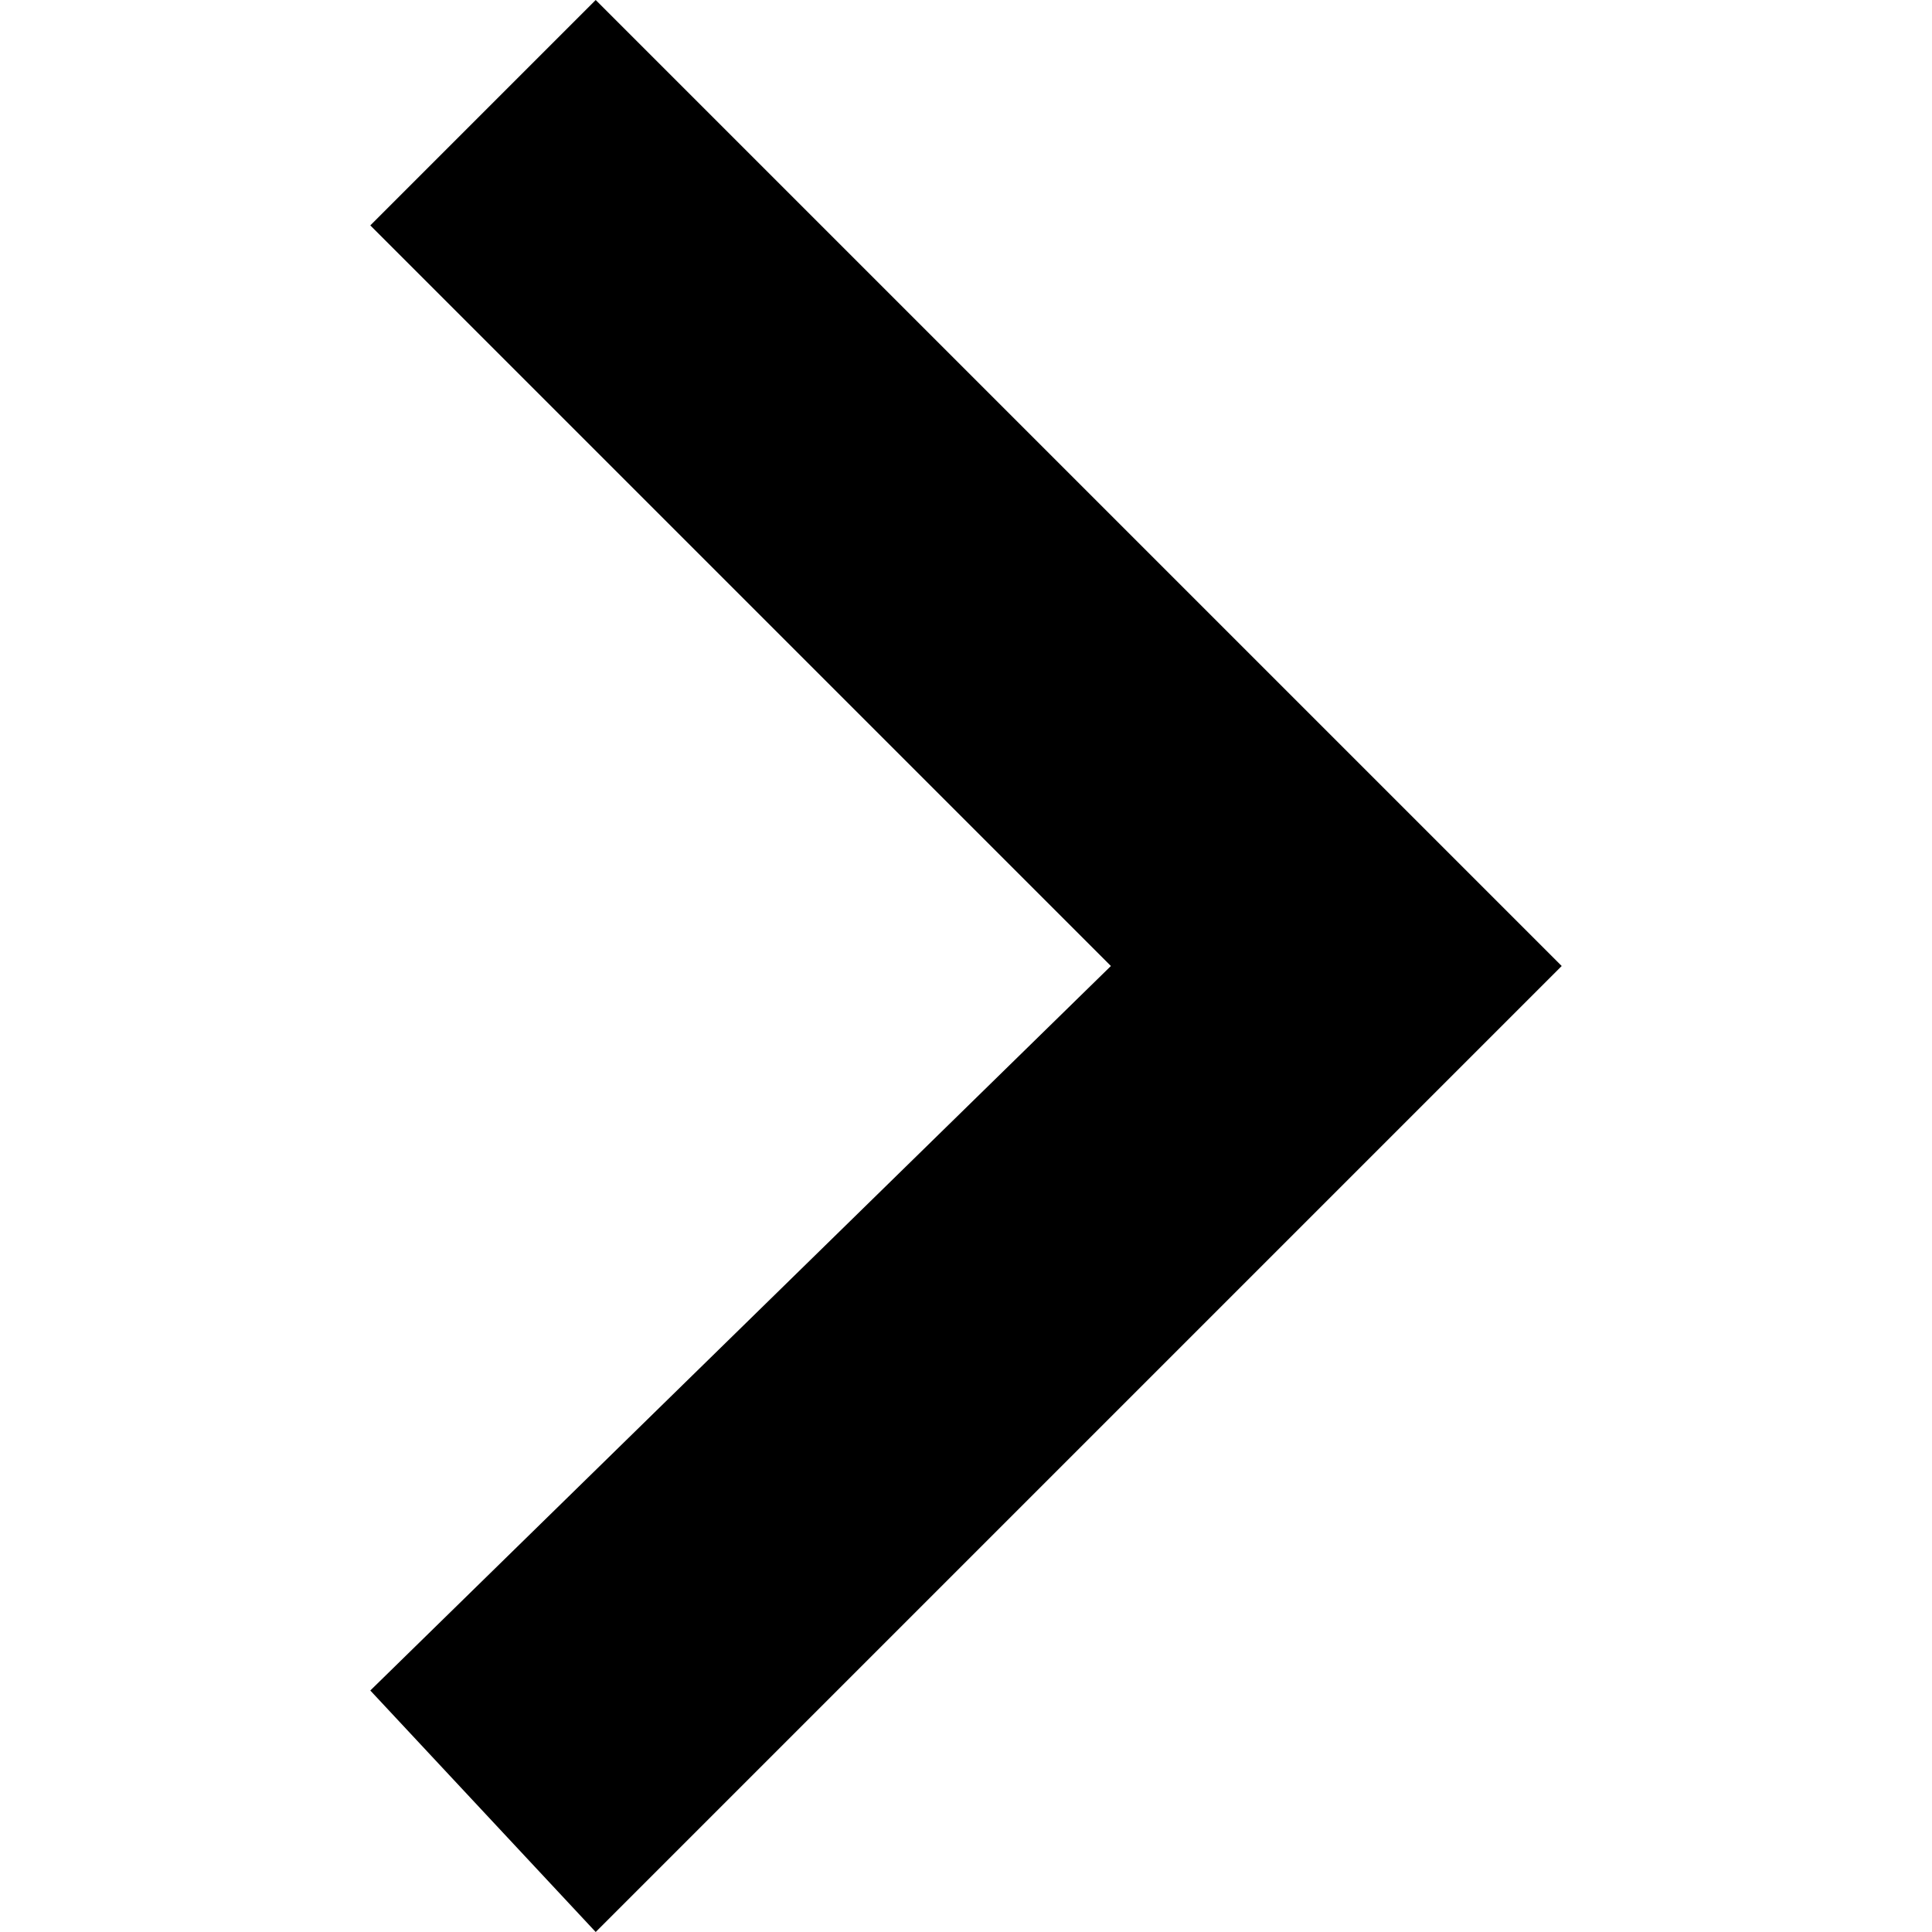
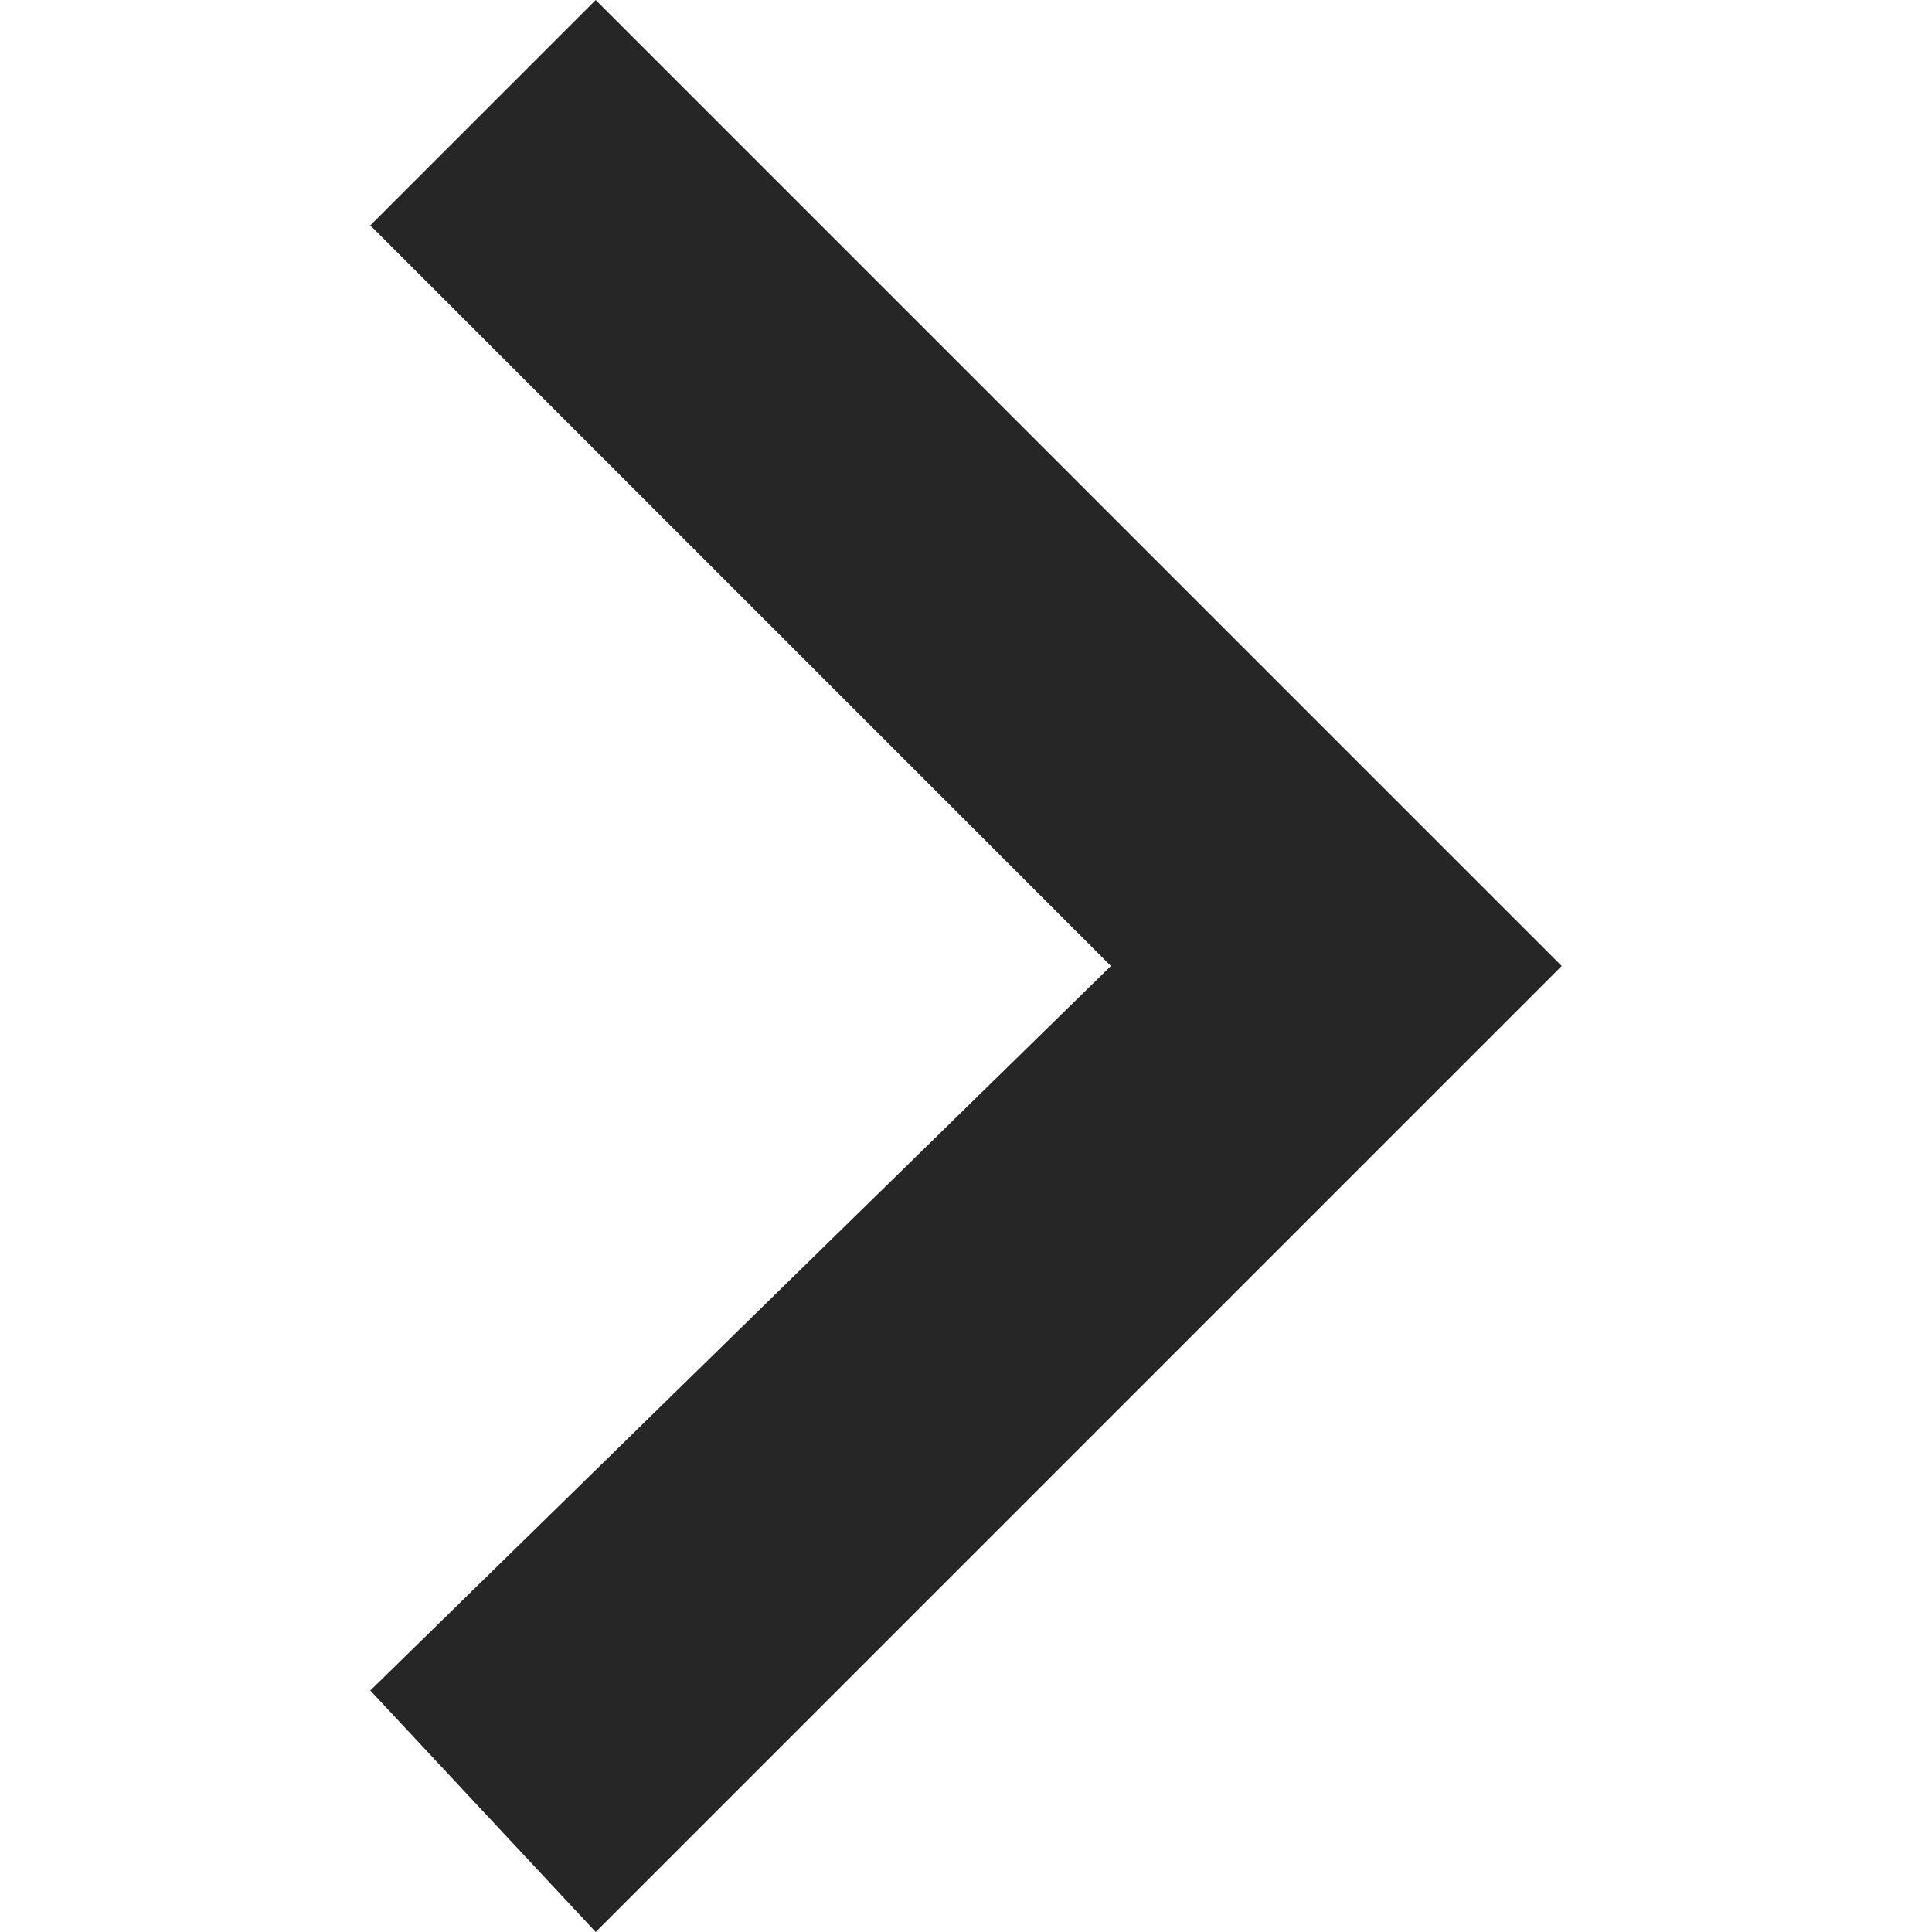
<svg xmlns="http://www.w3.org/2000/svg" version="1.1" id="Capa_1" x="0px" y="0px" width="306px" height="306px" viewBox="0 0 306 306" style="enable-background:new 0 0 306 306;" xml:space="preserve">
  <g>
    <g id="keyboard-arrow-right">
-       <polygon points="58.65,267.75 175.95,153 58.65,35.7 94.35,0 247.35,153 94.35,306   " />
+       <polygon fill="#262626" points="58.65,267.75 175.95,153 58.65,35.7 94.35,0 247.35,153 94.35,306   " />
    </g>
  </g>
  <g>
</g>
  <g>
</g>
  <g>
</g>
  <g>
</g>
  <g>
</g>
  <g>
</g>
  <g>
</g>
  <g>
</g>
  <g>
</g>
  <g>
</g>
  <g>
</g>
  <g>
</g>
  <g>
</g>
  <g>
</g>
  <g>
</g>
</svg>
